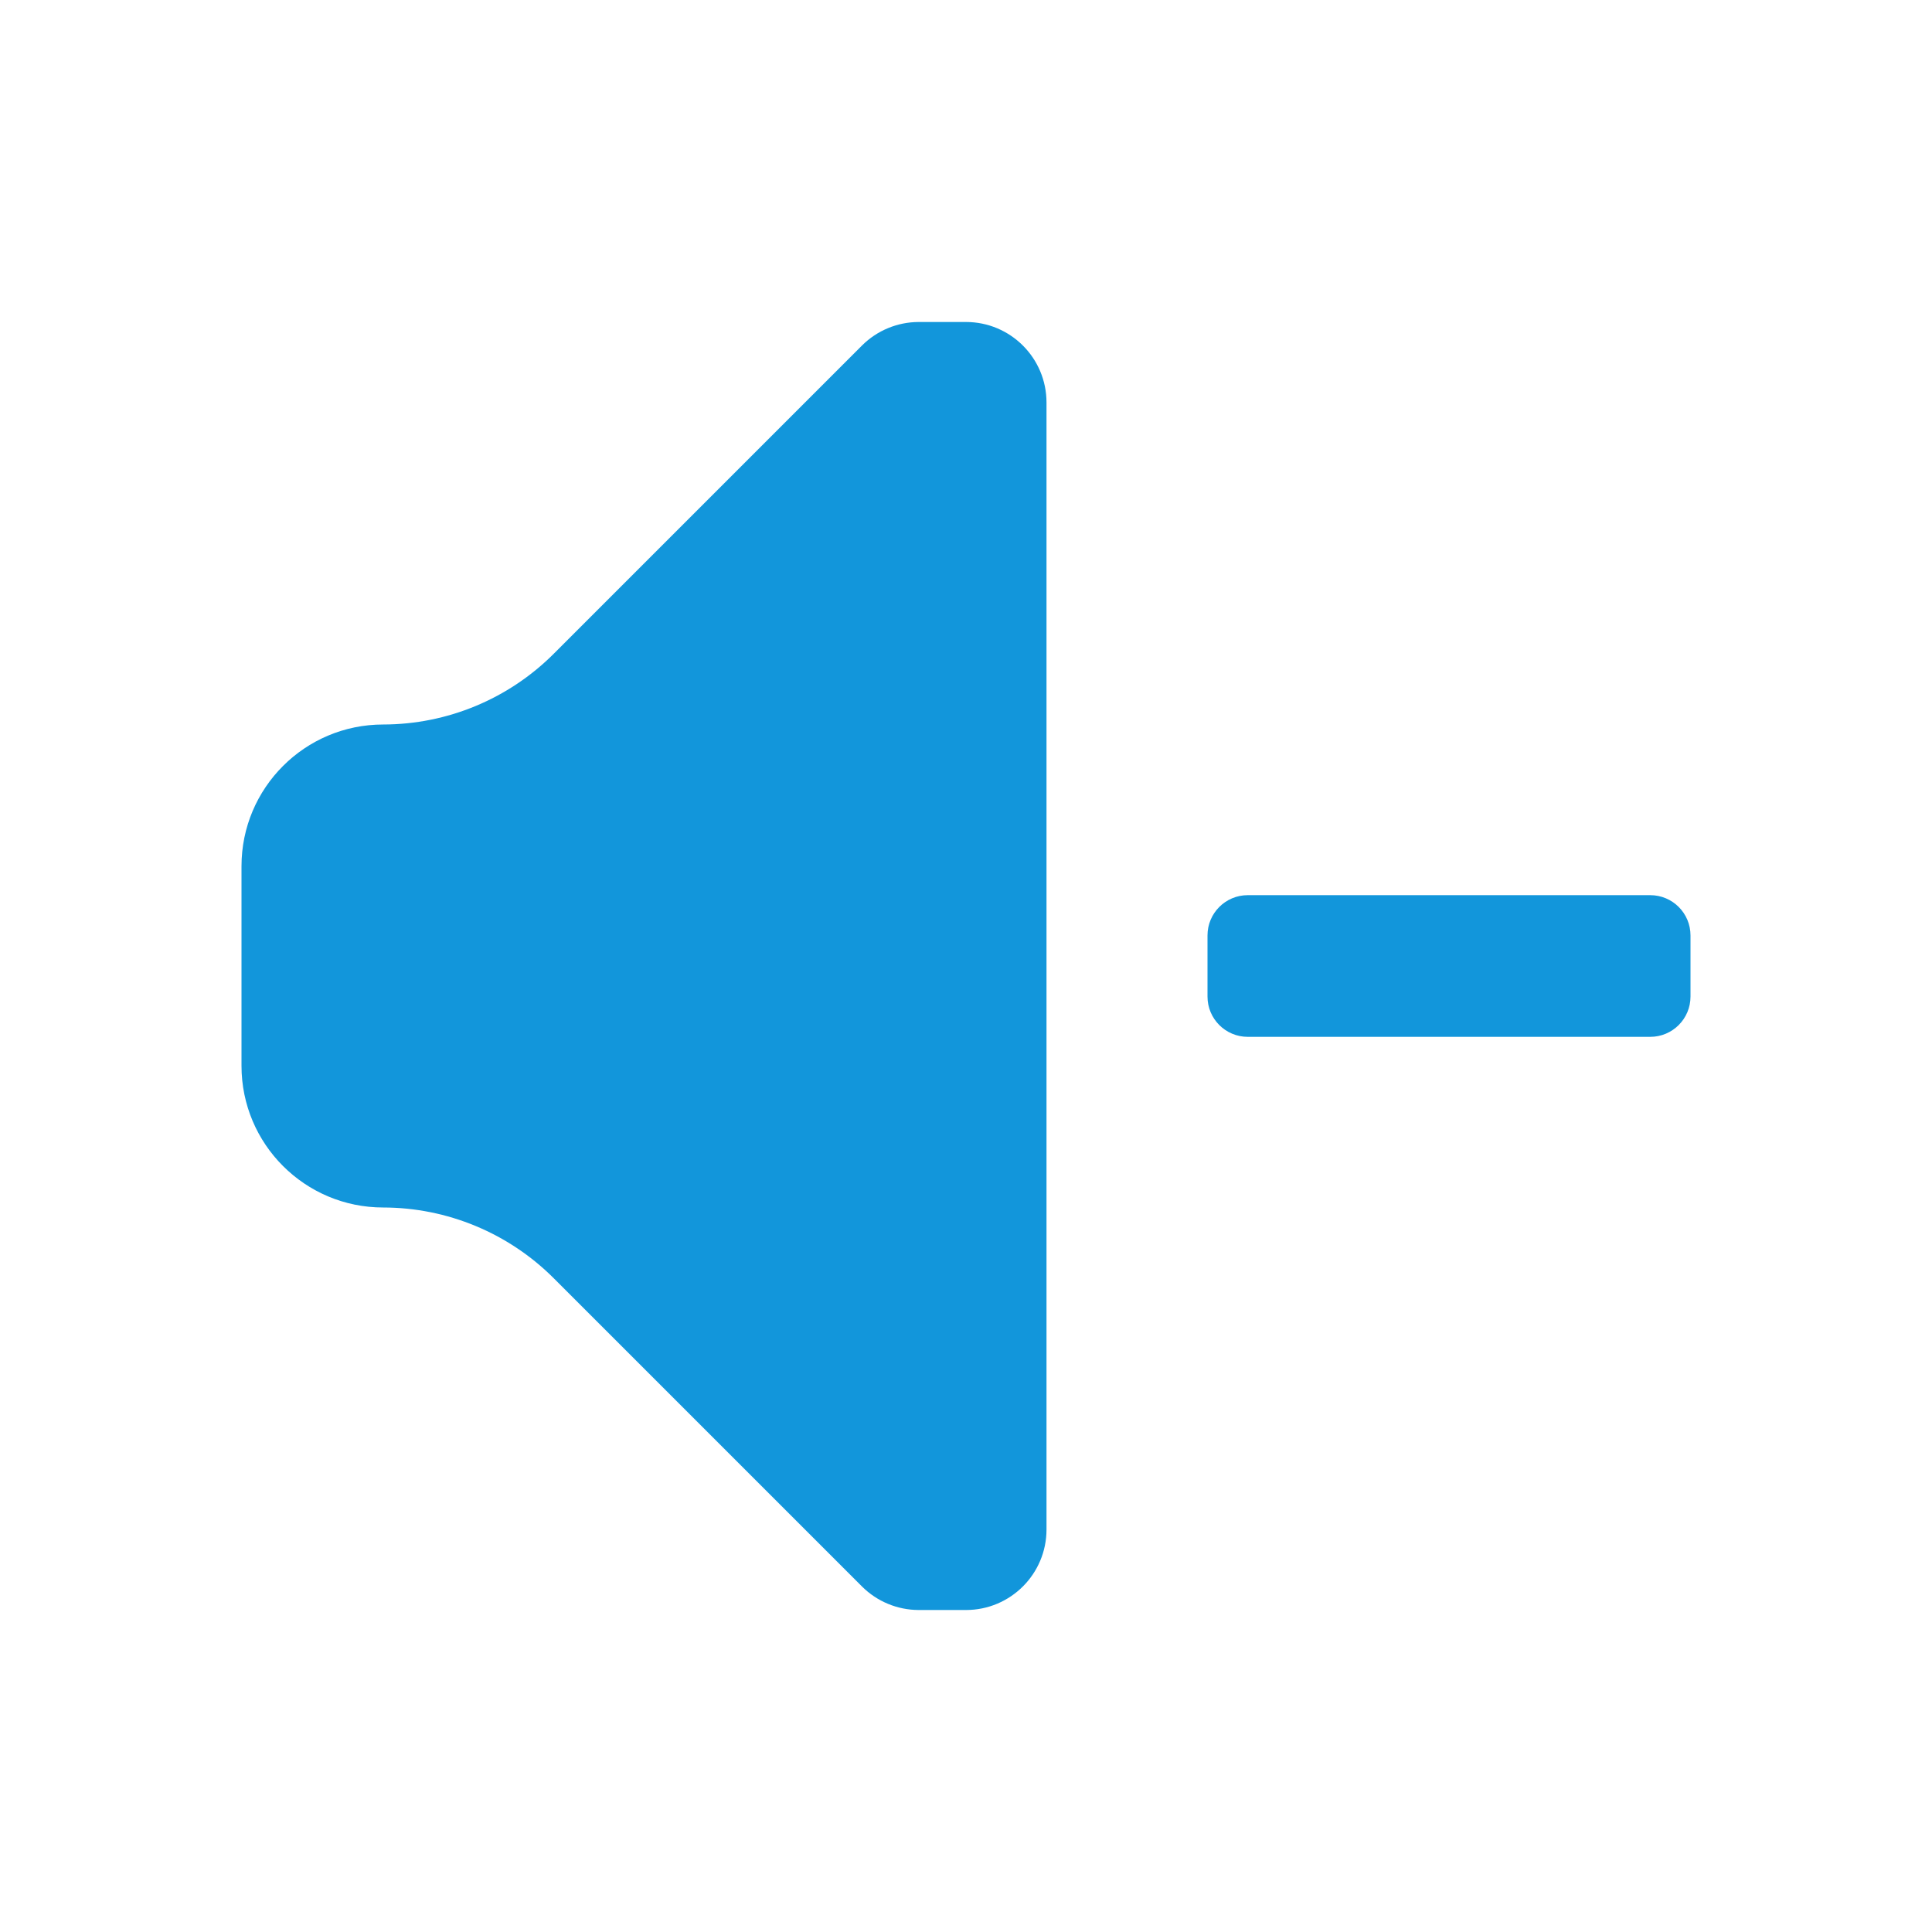
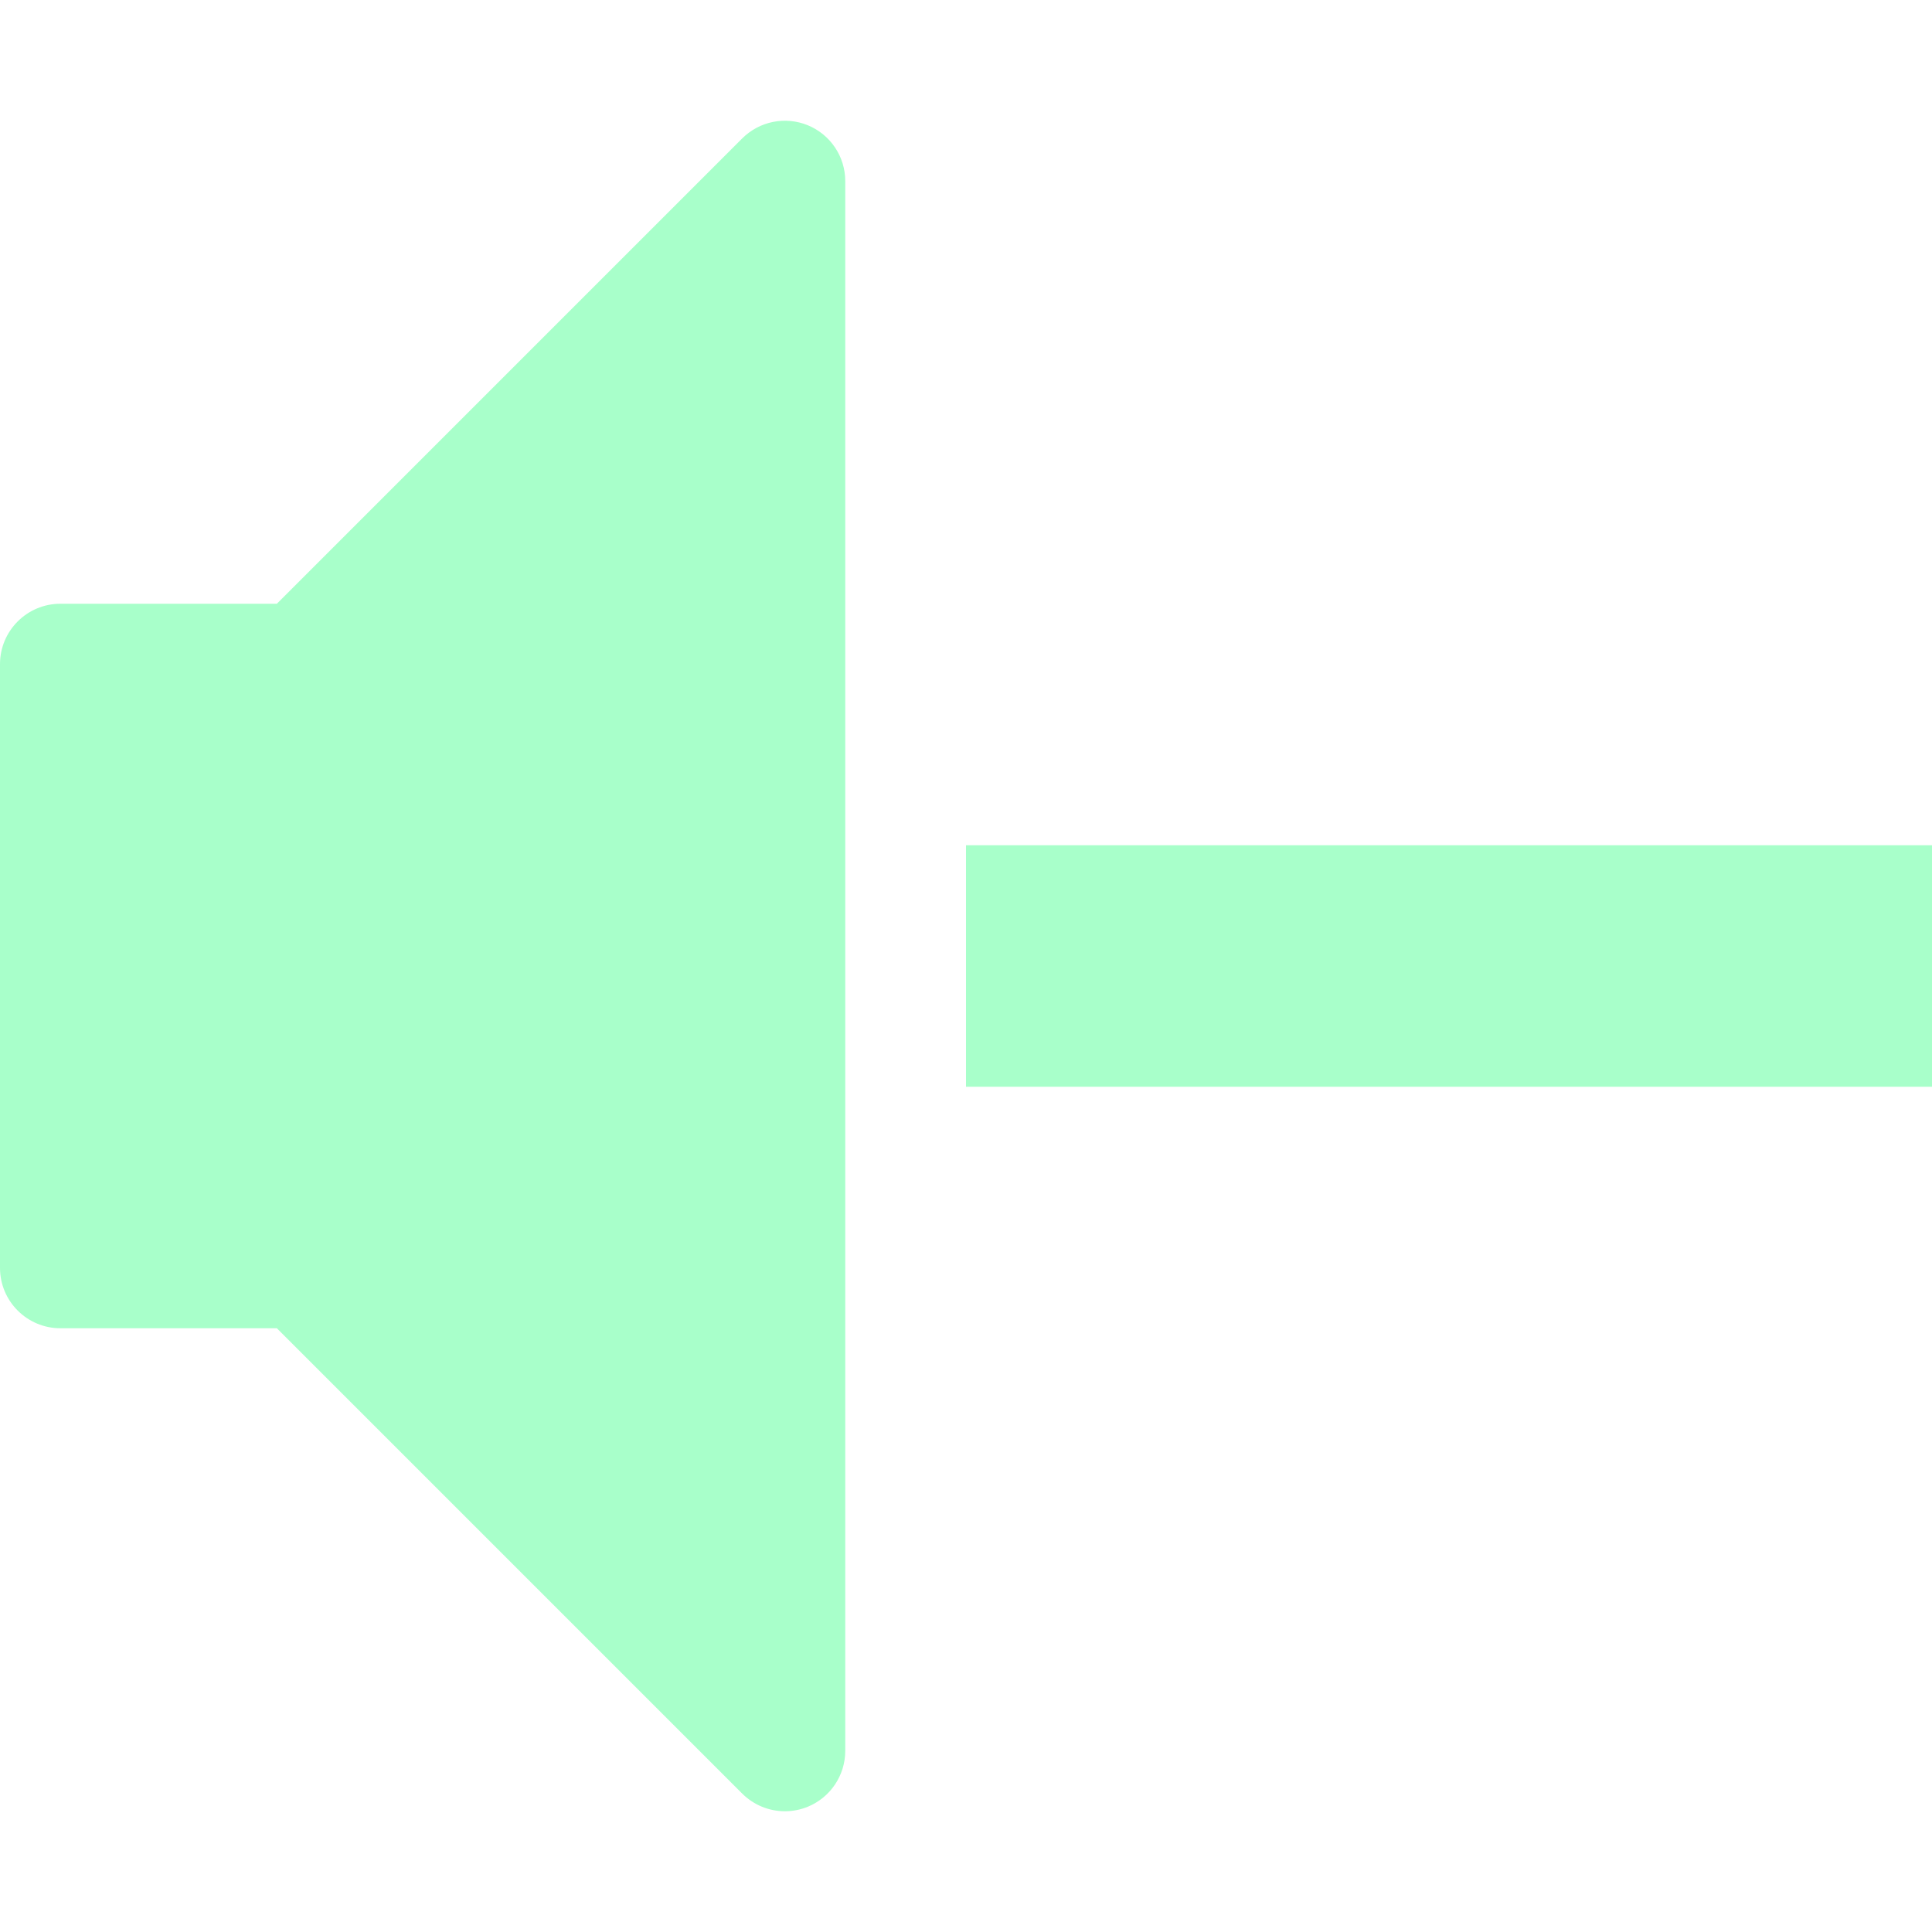
- <svg xmlns="http://www.w3.org/2000/svg" t="1695474754899" class="icon" viewBox="0 0 1024 1024" version="1.1" p-id="8075" width="200" height="200">
-   <path d="M554.667 810.667a42.667 42.667 0 0 1-42.667 42.667h-25.173a42.667 42.667 0 0 1-29.867-12.373l-163.413-163.413A128 128 0 0 0 203.093 640 75.093 75.093 0 0 1 128 564.907v-105.813A75.093 75.093 0 0 1 203.093 384a128 128 0 0 0 90.453-37.547l163.413-163.413a42.667 42.667 0 0 1 29.867-12.373H512a42.667 42.667 0 0 1 42.667 42.667z m320-336.213h-213.333a21.333 21.333 0 0 0-21.333 21.333v32.427a21.333 21.333 0 0 0 21.333 21.333h213.333a21.333 21.333 0 0 0 21.333-21.333v-32.427a21.333 21.333 0 0 0-21.333-21.333z" p-id="8076" fill="#1296db" />
+ <svg xmlns="http://www.w3.org/2000/svg" t="1695561647049" class="icon" viewBox="0 0 1024 1024" version="1.1" p-id="16133" width="200" height="200">
+   <path d="M512 448l512 0 0 128-512 0 0-128z" fill="#A8FFCA" p-id="16134" />
+   <path d="M416 960c-8.32 0-16.512-3.264-22.624-9.376l-246.624-246.624-114.752 0c-17.664 0-32-14.336-32-32l0-320c0-17.664 14.336-32 32-32l114.752 0 246.624-246.624c9.152-9.152 22.912-11.904 34.88-6.944s19.744 16.608 19.744 29.568l0 832c0 12.928-7.808 24.608-19.744 29.568-3.968 1.632-8.128 2.432-12.256 2.432z" fill="#A8FFCA" p-id="16135" />
</svg>
